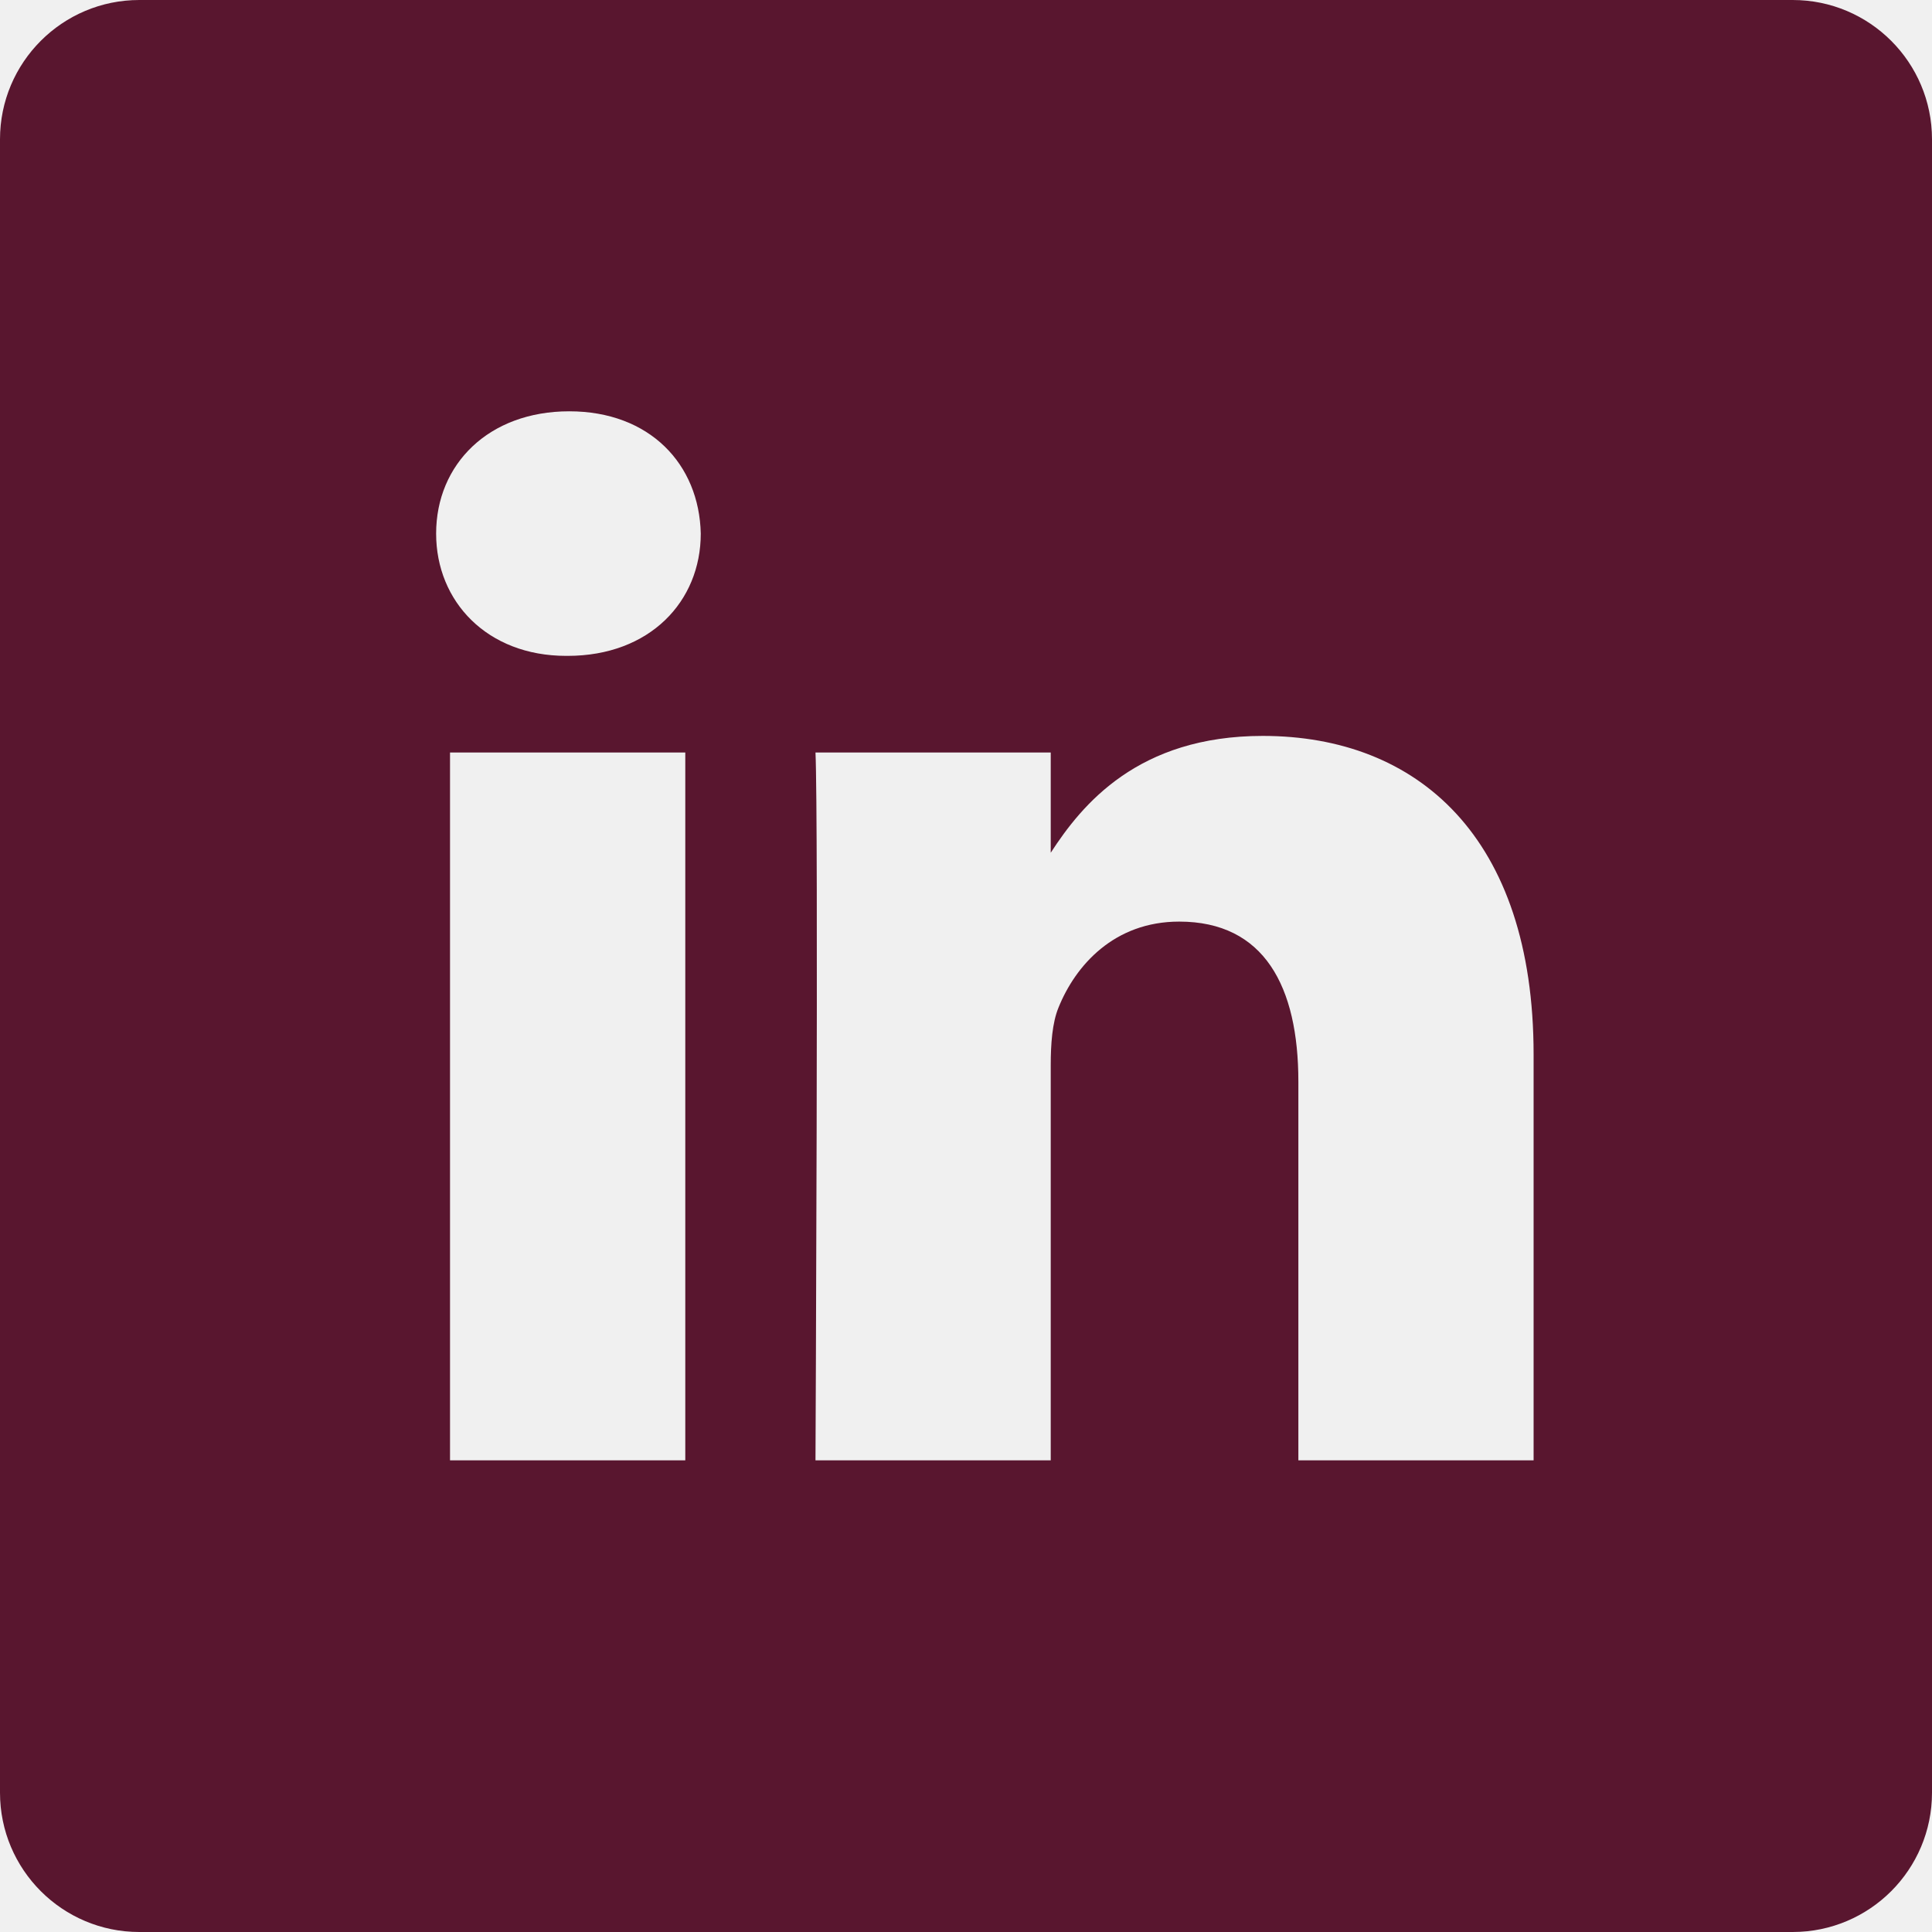
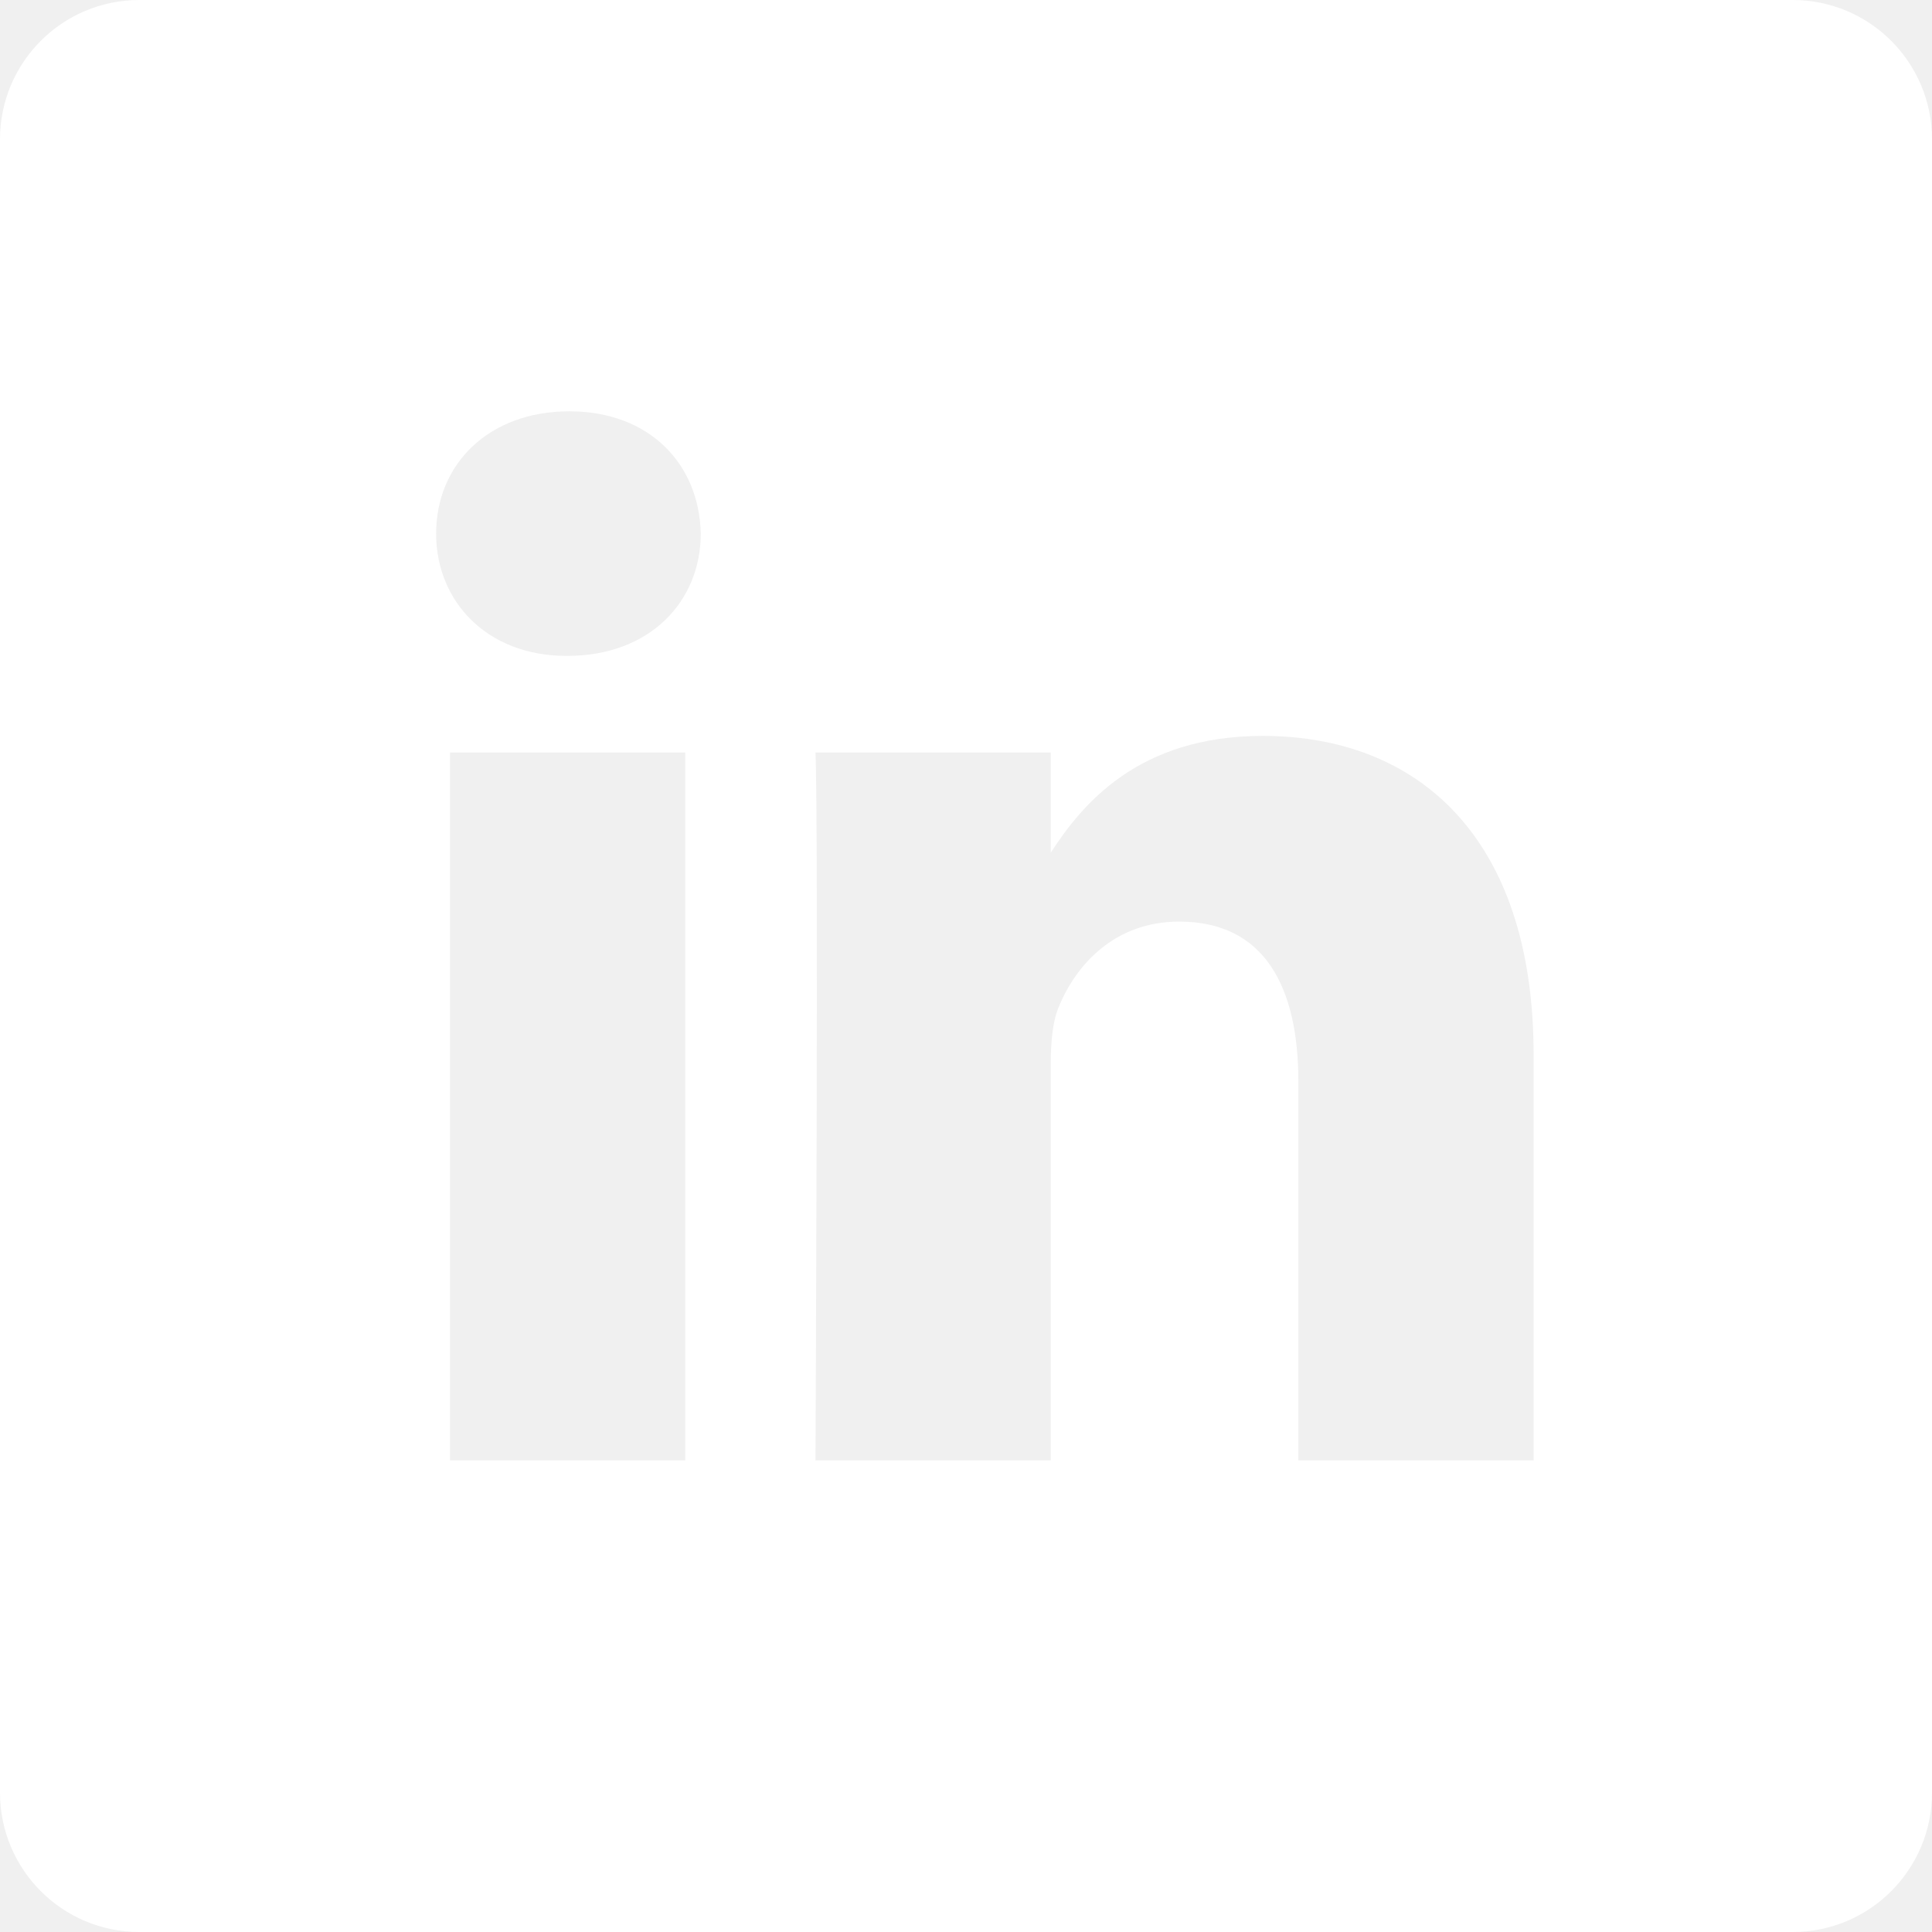
<svg xmlns="http://www.w3.org/2000/svg" height="512px" viewBox="0 0 512 512" width="512px" class="">
  <g>
-     <path d="m475.074 0h-438.148c-20.395 0-36.926 16.531-36.926 36.926v438.148c0 20.395 16.531 36.926 36.926 36.926h438.148c20.395 0 36.926-16.531 36.926-36.926v-438.148c0-20.395-16.531-36.926-36.926-36.926zm-293.465 387h-62.348v-187.574h62.348zm-31.172-213.188h-.406c-20.922 0-34.453-14.402-34.453-32.402 0-18.406 13.945-32.41 35.273-32.41 21.328 0 34.453 14.004 34.859 32.41 0 18-13.531 32.402-35.273 32.402zm255.984 213.188h-62.34v-100.348c0-25.219-9.027-42.418-31.586-42.418-17.223 0-27.48 11.602-31.988 22.801-1.648 4.008-2.051 9.609-2.051 15.215v104.75h-62.344s.816-169.977 0-187.574h62.344v26.559c8.285-12.781 23.109-30.961 56.188-30.961 41.02 0 71.777 26.809 71.777 84.422zm0 0" data-original="#000000" class="active-path" data-old_color="#000000" fill="#59162F" />
+     <path d="m475.074 0h-438.148c-20.395 0-36.926 16.531-36.926 36.926v438.148c0 20.395 16.531 36.926 36.926 36.926h438.148c20.395 0 36.926-16.531 36.926-36.926v-438.148c0-20.395-16.531-36.926-36.926-36.926zm-293.465 387h-62.348v-187.574h62.348zm-31.172-213.188h-.406c-20.922 0-34.453-14.402-34.453-32.402 0-18.406 13.945-32.41 35.273-32.41 21.328 0 34.453 14.004 34.859 32.41 0 18-13.531 32.402-35.273 32.402zm255.984 213.188h-62.34v-100.348c0-25.219-9.027-42.418-31.586-42.418-17.223 0-27.48 11.602-31.988 22.801-1.648 4.008-2.051 9.609-2.051 15.215v104.75h-62.344s.816-169.977 0-187.574h62.344v26.559c8.285-12.781 23.109-30.961 56.188-30.961 41.02 0 71.777 26.809 71.777 84.422zm0 0" data-original="#000000" class="active-path" data-old_color="#000000" fill="#FFFFFF" />
  </g>
</svg>
